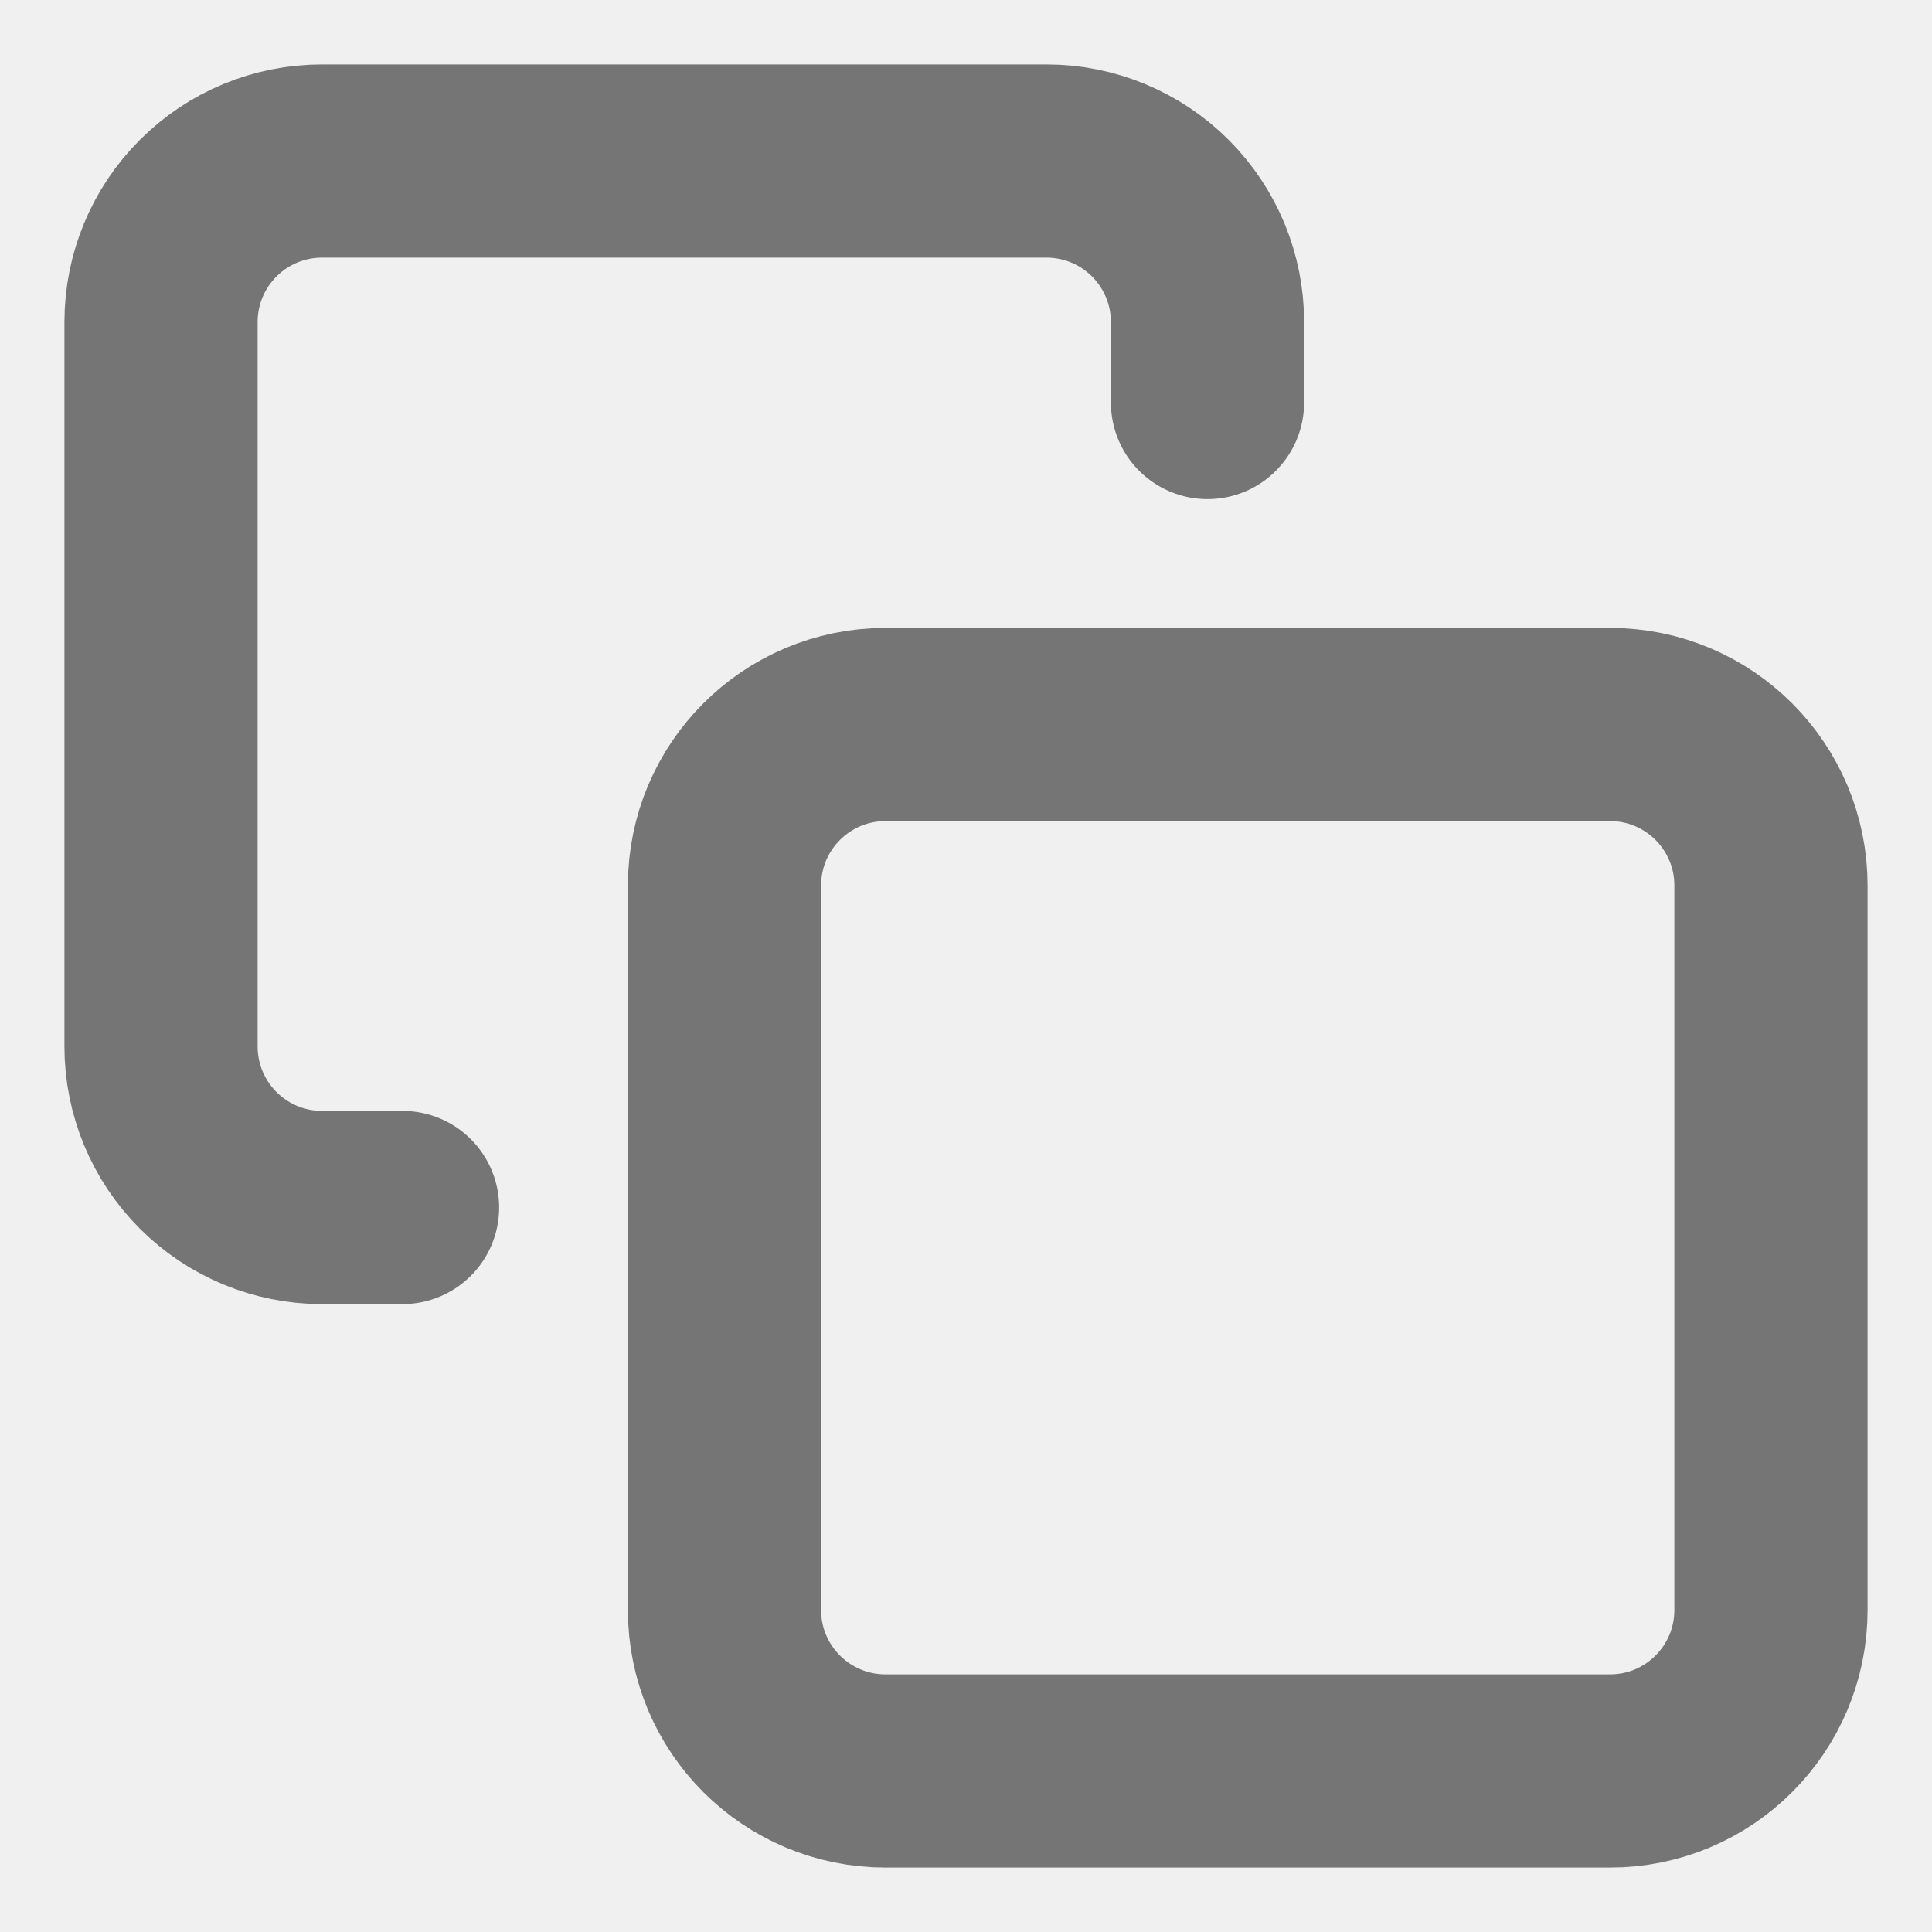
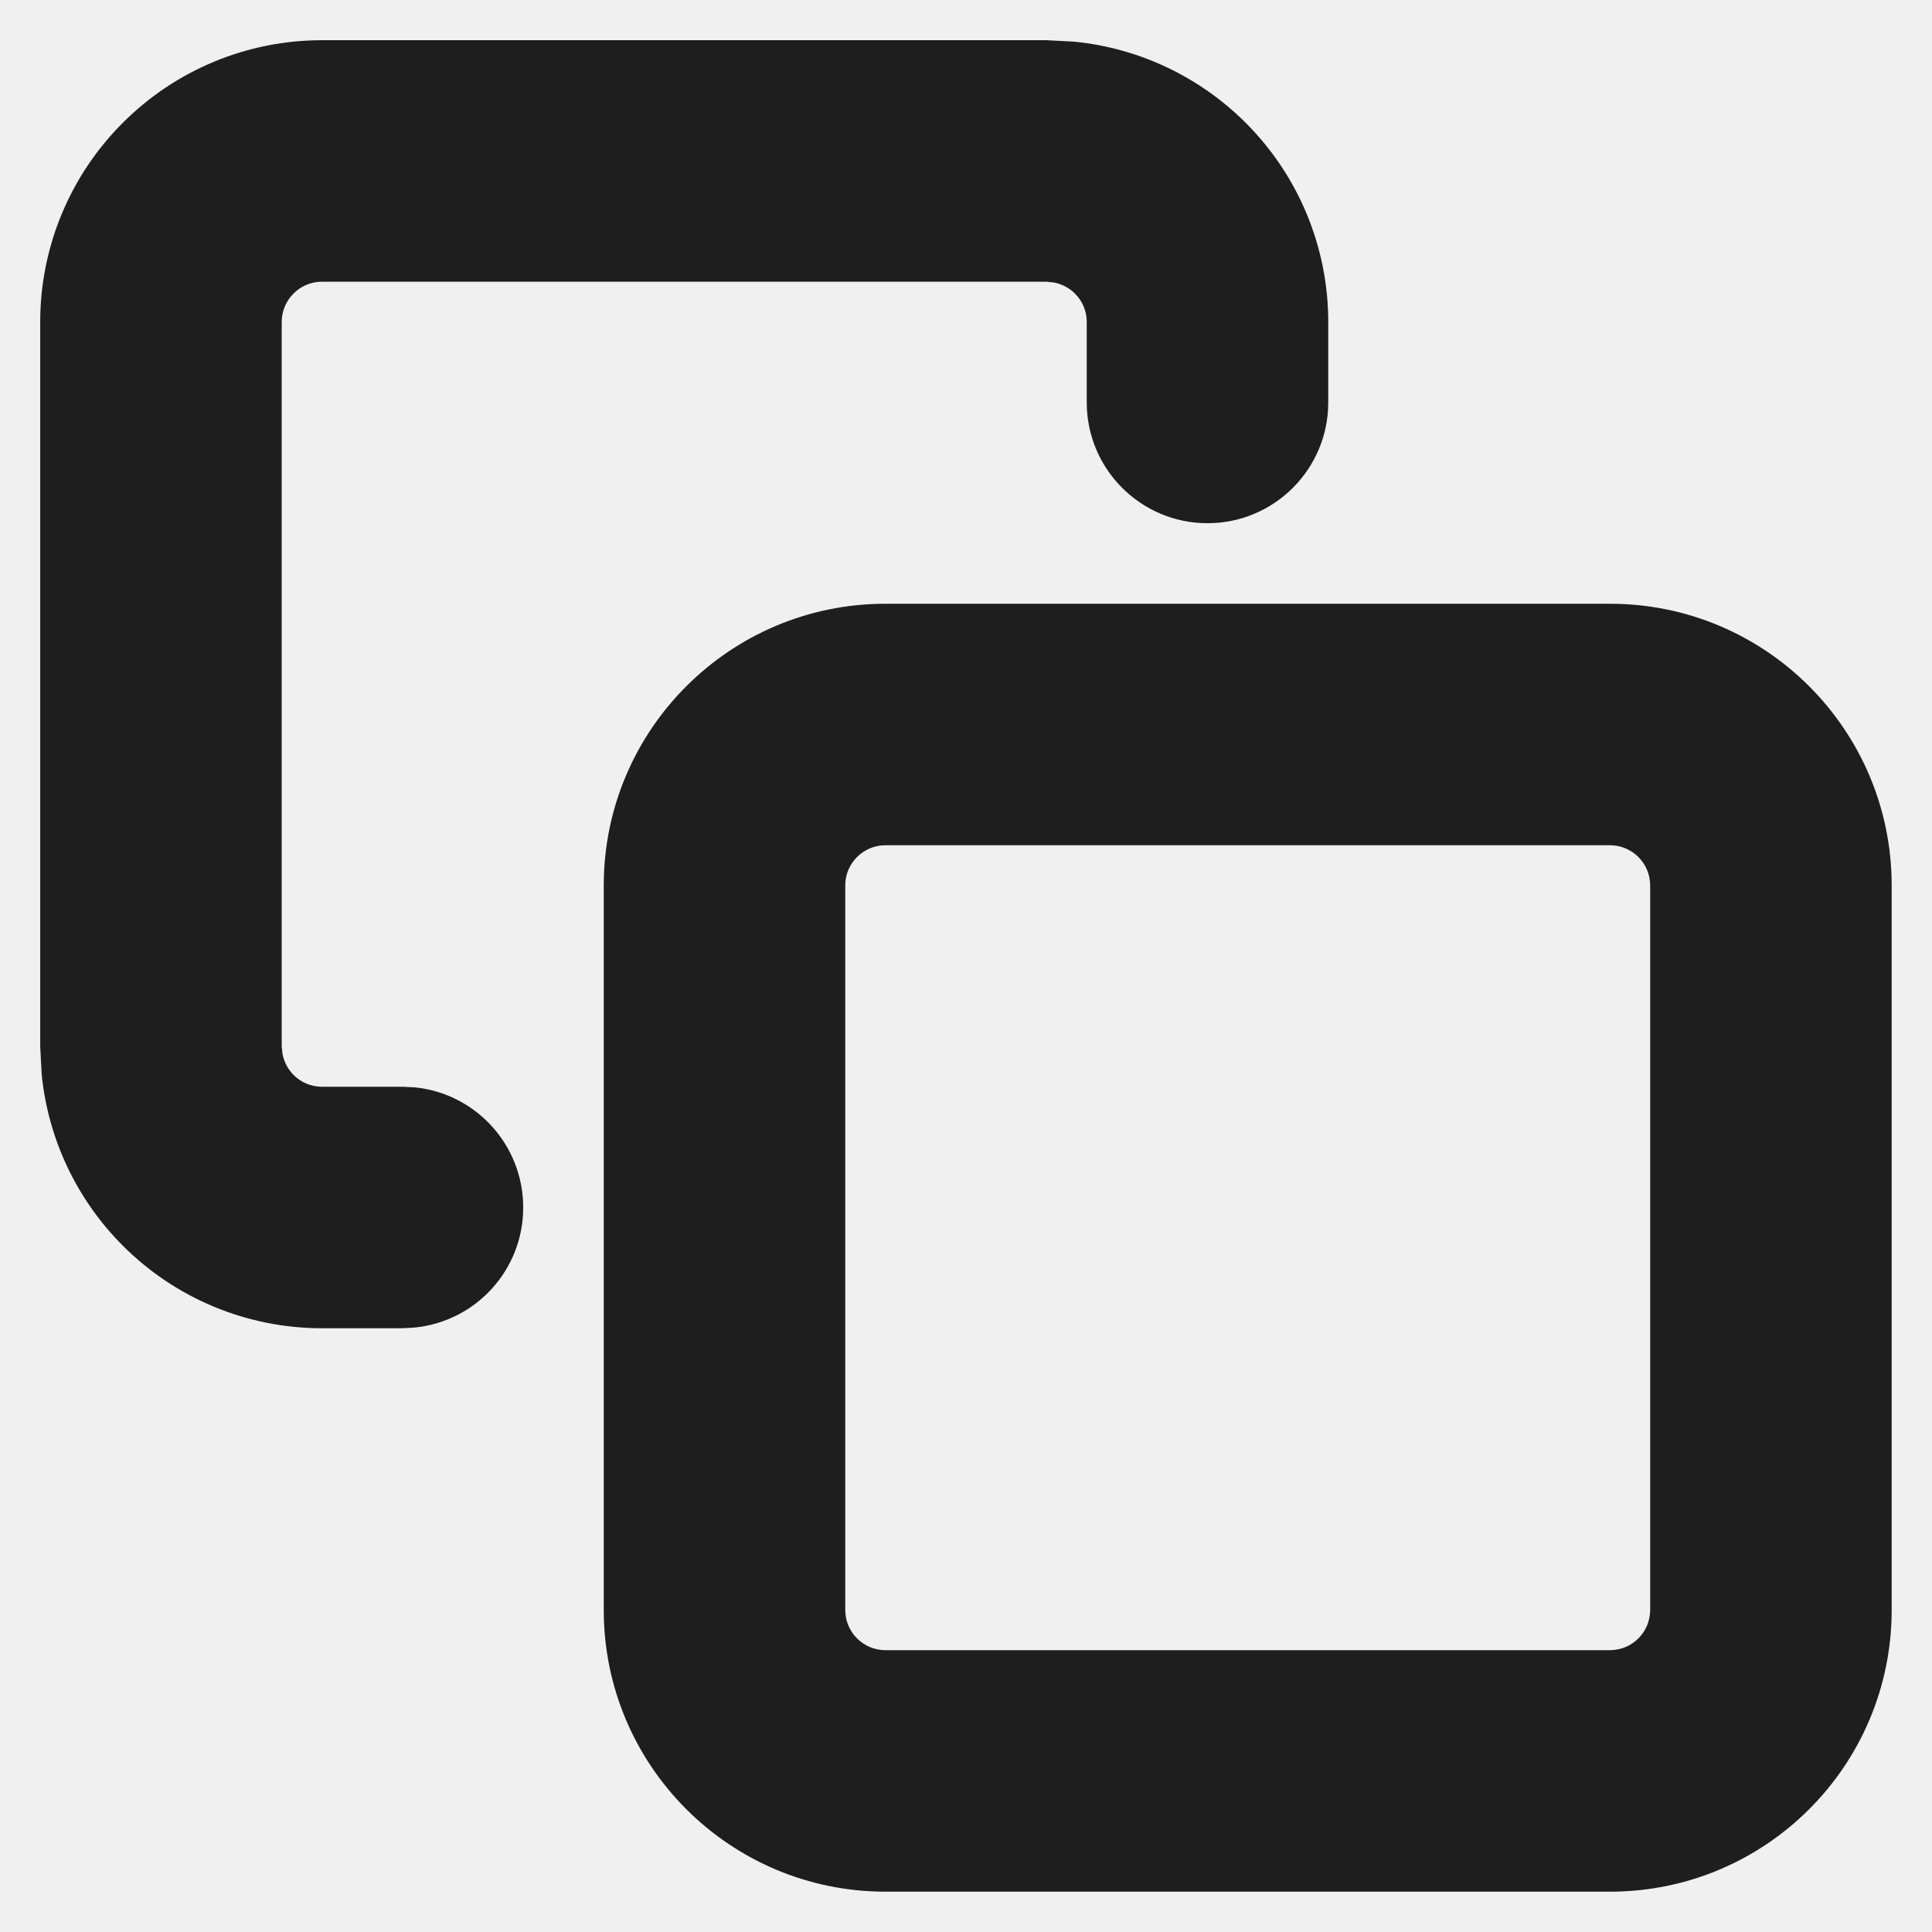
- <svg xmlns="http://www.w3.org/2000/svg" width="20" height="20" viewBox="0 0 20 20" fill="none">
-   <g clip-path="url(#clip0_265_3021)">
-     <path d="M4.167 12.5H3.333C2.891 12.5 2.467 12.324 2.155 12.012C1.842 11.699 1.667 11.275 1.667 10.833V3.333C1.667 2.891 1.842 2.467 2.155 2.155C2.467 1.842 2.891 1.667 3.333 1.667H10.833C11.275 1.667 11.699 1.842 12.012 2.155C12.324 2.467 12.5 2.891 12.5 3.333V4.167M9.167 7.5H16.667C17.587 7.5 18.333 8.246 18.333 9.167V16.667C18.333 17.587 17.587 18.333 16.667 18.333H9.167C8.246 18.333 7.5 17.587 7.5 16.667V9.167C7.5 8.246 8.246 7.5 9.167 7.5Z" stroke="#757575" stroke-width="2" stroke-linecap="round" stroke-linejoin="round" />
+ <svg xmlns="http://www.w3.org/2000/svg" width="16" height="16" viewBox="0 0 16 16" fill="none">
+   <g clip-path="url(#clip0_2004_238)">
+     <path fill-rule="evenodd" clip-rule="evenodd" d="M13.333 5C14.622 5 15.666 6.045 15.666 7.333V13.333C15.666 14.622 14.622 15.666 13.333 15.666H7.333C6.045 15.666 5 14.622 5 13.333V7.333C5 6.045 6.045 5 7.333 5H13.333ZM7.333 7C7.149 7 7 7.149 7 7.333V13.333C7 13.517 7.149 13.666 7.333 13.666H13.333C13.517 13.666 13.666 13.517 13.666 13.333V7.333C13.666 7.149 13.517 7 13.333 7H7.333Z" fill="#1E1E1E" />
+     <path d="M8.896 0.345C9.431 0.398 9.933 0.634 10.316 1.017C10.754 1.454 11 2.047 11 2.666V3.333C11 3.885 10.552 4.333 10 4.333C9.448 4.333 9 3.885 9 3.333V2.666C9 2.578 8.965 2.493 8.902 2.431C8.855 2.384 8.795 2.353 8.731 2.34L8.666 2.333H2.666C2.578 2.333 2.493 2.368 2.431 2.431C2.368 2.493 2.333 2.578 2.333 2.666V8.666L2.34 8.731C2.353 8.795 2.384 8.855 2.431 8.902C2.493 8.965 2.578 9 2.666 9H3.333L3.436 9.005C3.94 9.056 4.333 9.482 4.333 10C4.333 10.518 3.94 10.943 3.436 10.994L3.333 11H2.666C2.047 11 1.454 10.754 1.017 10.316C0.634 9.933 0.398 9.431 0.345 8.896L0.333 8.666V2.666C0.333 2.047 0.579 1.454 1.017 1.017C1.454 0.579 2.047 0.333 2.666 0.333H8.666L8.896 0.345Z" fill="#1E1E1E" />
  </g>
  <defs>
-     <clipPath id="clip0_265_3021">
-       <rect width="20" height="20" fill="white" />
+     <clipPath id="clip0_2004_238">
+       <rect width="16" height="16" fill="white" />
    </clipPath>
  </defs>
</svg>
